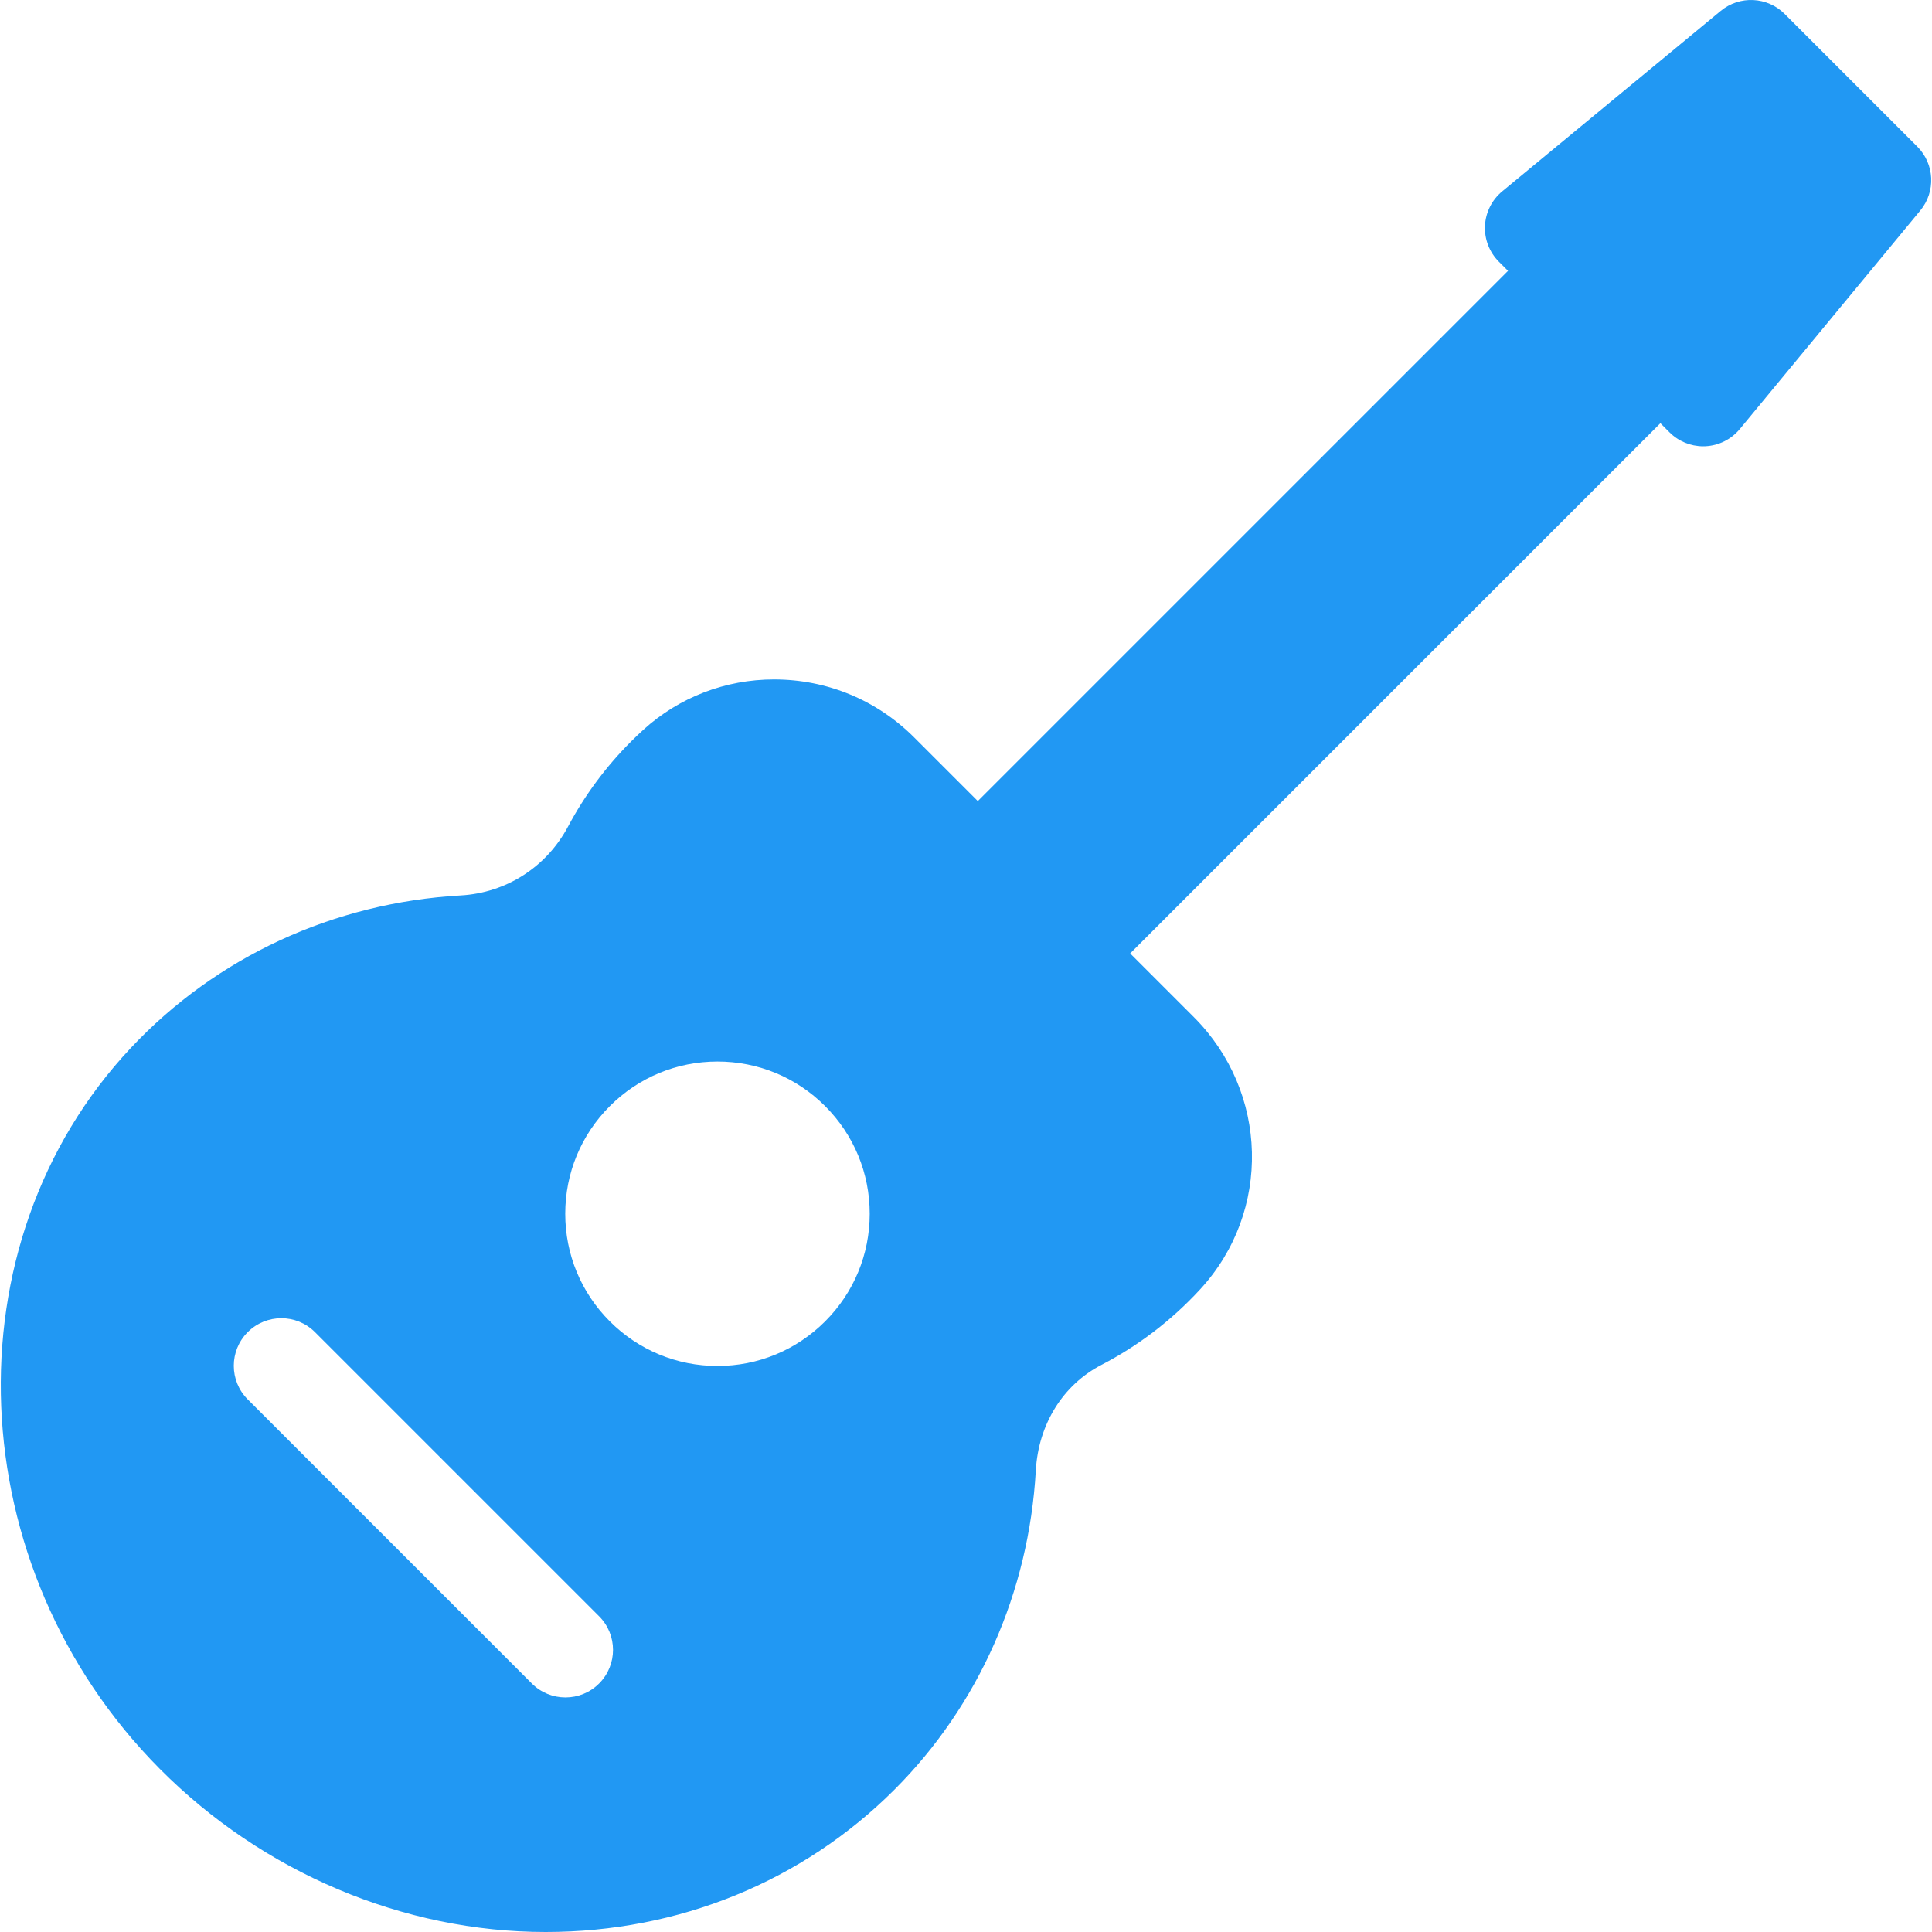
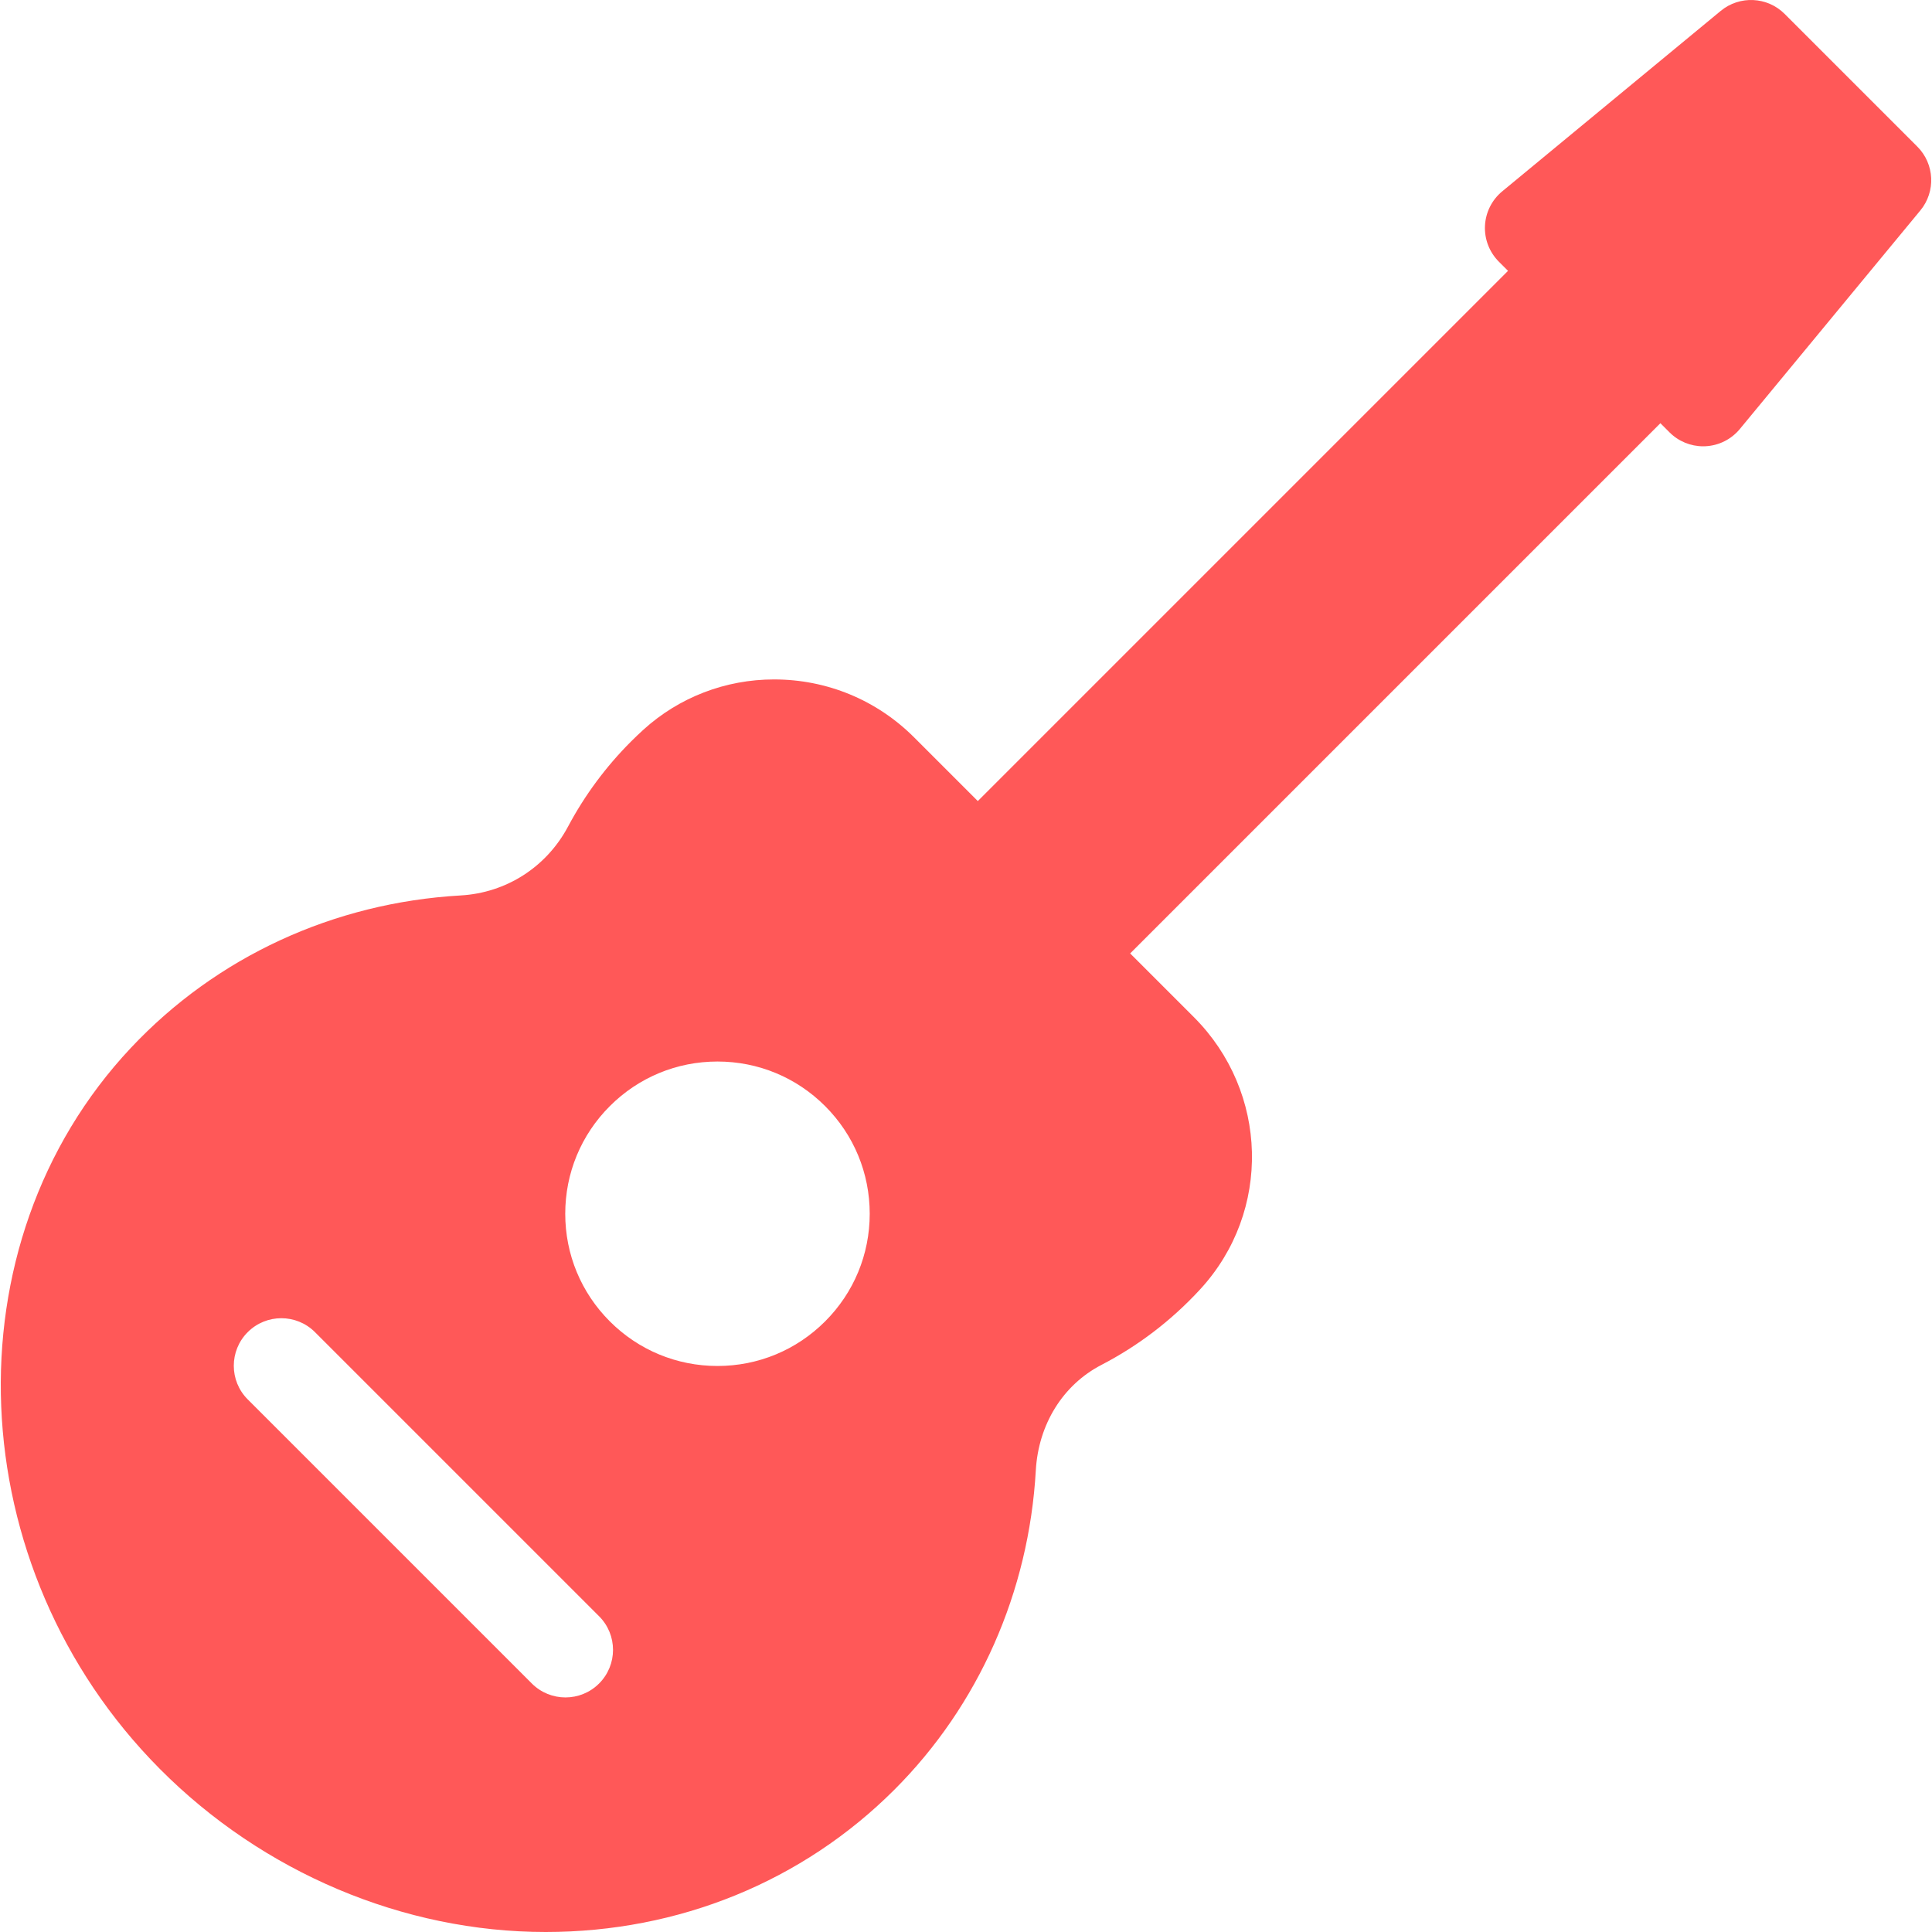
<svg xmlns="http://www.w3.org/2000/svg" version="1.1" id="Capa_1" x="0px" y="0px" viewBox="0 0 203.118 203.118" style="enable-background:new 0 0 203.118 203.118;" xml:space="preserve" width="512px" height="512px">
-   <path d="M201.572,15.411L187.627,1.464c-1.823-1.823-4.732-1.96-6.72-0.32L157.931,20.12c-1.086,0.898-1.743,2.211-1.81,3.618  c-0.067,1.407,0.462,2.776,1.459,3.773l0.964,0.964l-55.744,55.744l-6.689-6.689c-3.932-3.933-9.165-6.099-14.734-6.099  c-5.109,0-9.989,1.88-13.743,5.295c-0.438,0.398-0.868,0.809-1.293,1.233c-2.641,2.642-4.866,5.646-6.614,8.929  c-2.271,4.268-6.495,6.979-11.297,7.253c-13.375,0.765-25.691,6.459-34.68,16.035c-19.356,20.622-17.987,54.623,3.052,75.794  c10.829,10.898,25.614,17.148,40.565,17.148c0.002,0,0.002,0,0.003,0c13.992,0,27.013-5.314,36.662-14.962  c8.861-8.861,14.141-20.784,14.867-33.57c0.274-4.845,2.852-8.989,6.894-11.087c3.856-1.999,7.317-4.638,10.288-7.842  c0.005-0.006,0.122-0.132,0.127-0.139c7.485-8.154,7.177-20.714-0.702-28.593l-6.687-6.687l55.744-55.744l0.962,0.962  c0.94,0.941,2.212,1.465,3.535,1.465c0.079,0,0.159-0.002,0.238-0.006c1.407-0.066,2.72-0.724,3.617-1.811l18.976-22.976  C203.533,20.142,203.395,17.233,201.572,15.411z M91.436,127.605c0,4.275-1.664,8.294-4.688,11.317  c-3.023,3.022-7.042,4.688-11.317,4.688c-4.275,0-8.294-1.665-11.317-4.688c-3.023-3.023-4.688-7.041-4.688-11.316  c0-4.274,1.665-8.294,4.688-11.316c3.023-3.023,7.042-4.688,11.317-4.688c4.275,0,8.294,1.664,11.317,4.687  C89.771,119.311,91.436,123.331,91.436,127.605z M62.985,176.992c-0.977,0.977-2.256,1.465-3.536,1.465  c-1.28,0-2.559-0.488-3.536-1.465l-29.869-29.869c-1.953-1.952-1.953-5.118,0-7.07c1.953-1.953,5.118-1.953,7.071,0l29.869,29.869  C64.937,171.874,64.937,175.04,62.985,176.992z" fill="#2198F3" />
+   <path d="M201.572,15.411L187.627,1.464c-1.823-1.823-4.732-1.96-6.72-0.32L157.931,20.12c-1.086,0.898-1.743,2.211-1.81,3.618  c-0.067,1.407,0.462,2.776,1.459,3.773l0.964,0.964l-55.744,55.744l-6.689-6.689c-3.932-3.933-9.165-6.099-14.734-6.099  c-5.109,0-9.989,1.88-13.743,5.295c-0.438,0.398-0.868,0.809-1.293,1.233c-2.641,2.642-4.866,5.646-6.614,8.929  c-2.271,4.268-6.495,6.979-11.297,7.253c-13.375,0.765-25.691,6.459-34.68,16.035c-19.356,20.622-17.987,54.623,3.052,75.794  c10.829,10.898,25.614,17.148,40.565,17.148c0.002,0,0.002,0,0.003,0c13.992,0,27.013-5.314,36.662-14.962  c8.861-8.861,14.141-20.784,14.867-33.57c0.274-4.845,2.852-8.989,6.894-11.087c3.856-1.999,7.317-4.638,10.288-7.842  c0.005-0.006,0.122-0.132,0.127-0.139c7.485-8.154,7.177-20.714-0.702-28.593l-6.687-6.687l55.744-55.744l0.962,0.962  c0.94,0.941,2.212,1.465,3.535,1.465c0.079,0,0.159-0.002,0.238-0.006c1.407-0.066,2.72-0.724,3.617-1.811l18.976-22.976  C203.533,20.142,203.395,17.233,201.572,15.411z M91.436,127.605c0,4.275-1.664,8.294-4.688,11.317  c-3.023,3.022-7.042,4.688-11.317,4.688c-4.275,0-8.294-1.665-11.317-4.688c-3.023-3.023-4.688-7.041-4.688-11.316  c0-4.274,1.665-8.294,4.688-11.316c3.023-3.023,7.042-4.688,11.317-4.688c4.275,0,8.294,1.664,11.317,4.687  C89.771,119.311,91.436,123.331,91.436,127.605z M62.985,176.992c-0.977,0.977-2.256,1.465-3.536,1.465  c-1.28,0-2.559-0.488-3.536-1.465l-29.869-29.869c-1.953-1.952-1.953-5.118,0-7.07c1.953-1.953,5.118-1.953,7.071,0l29.869,29.869  C64.937,171.874,64.937,175.04,62.985,176.992z" fill="#ff5858" />
  <g>
</g>
  <g>
</g>
  <g>
</g>
  <g>
</g>
  <g>
</g>
  <g>
</g>
  <g>
</g>
  <g>
</g>
  <g>
</g>
  <g>
</g>
  <g>
</g>
  <g>
</g>
  <g>
</g>
  <g>
</g>
  <g>
</g>
</svg>
